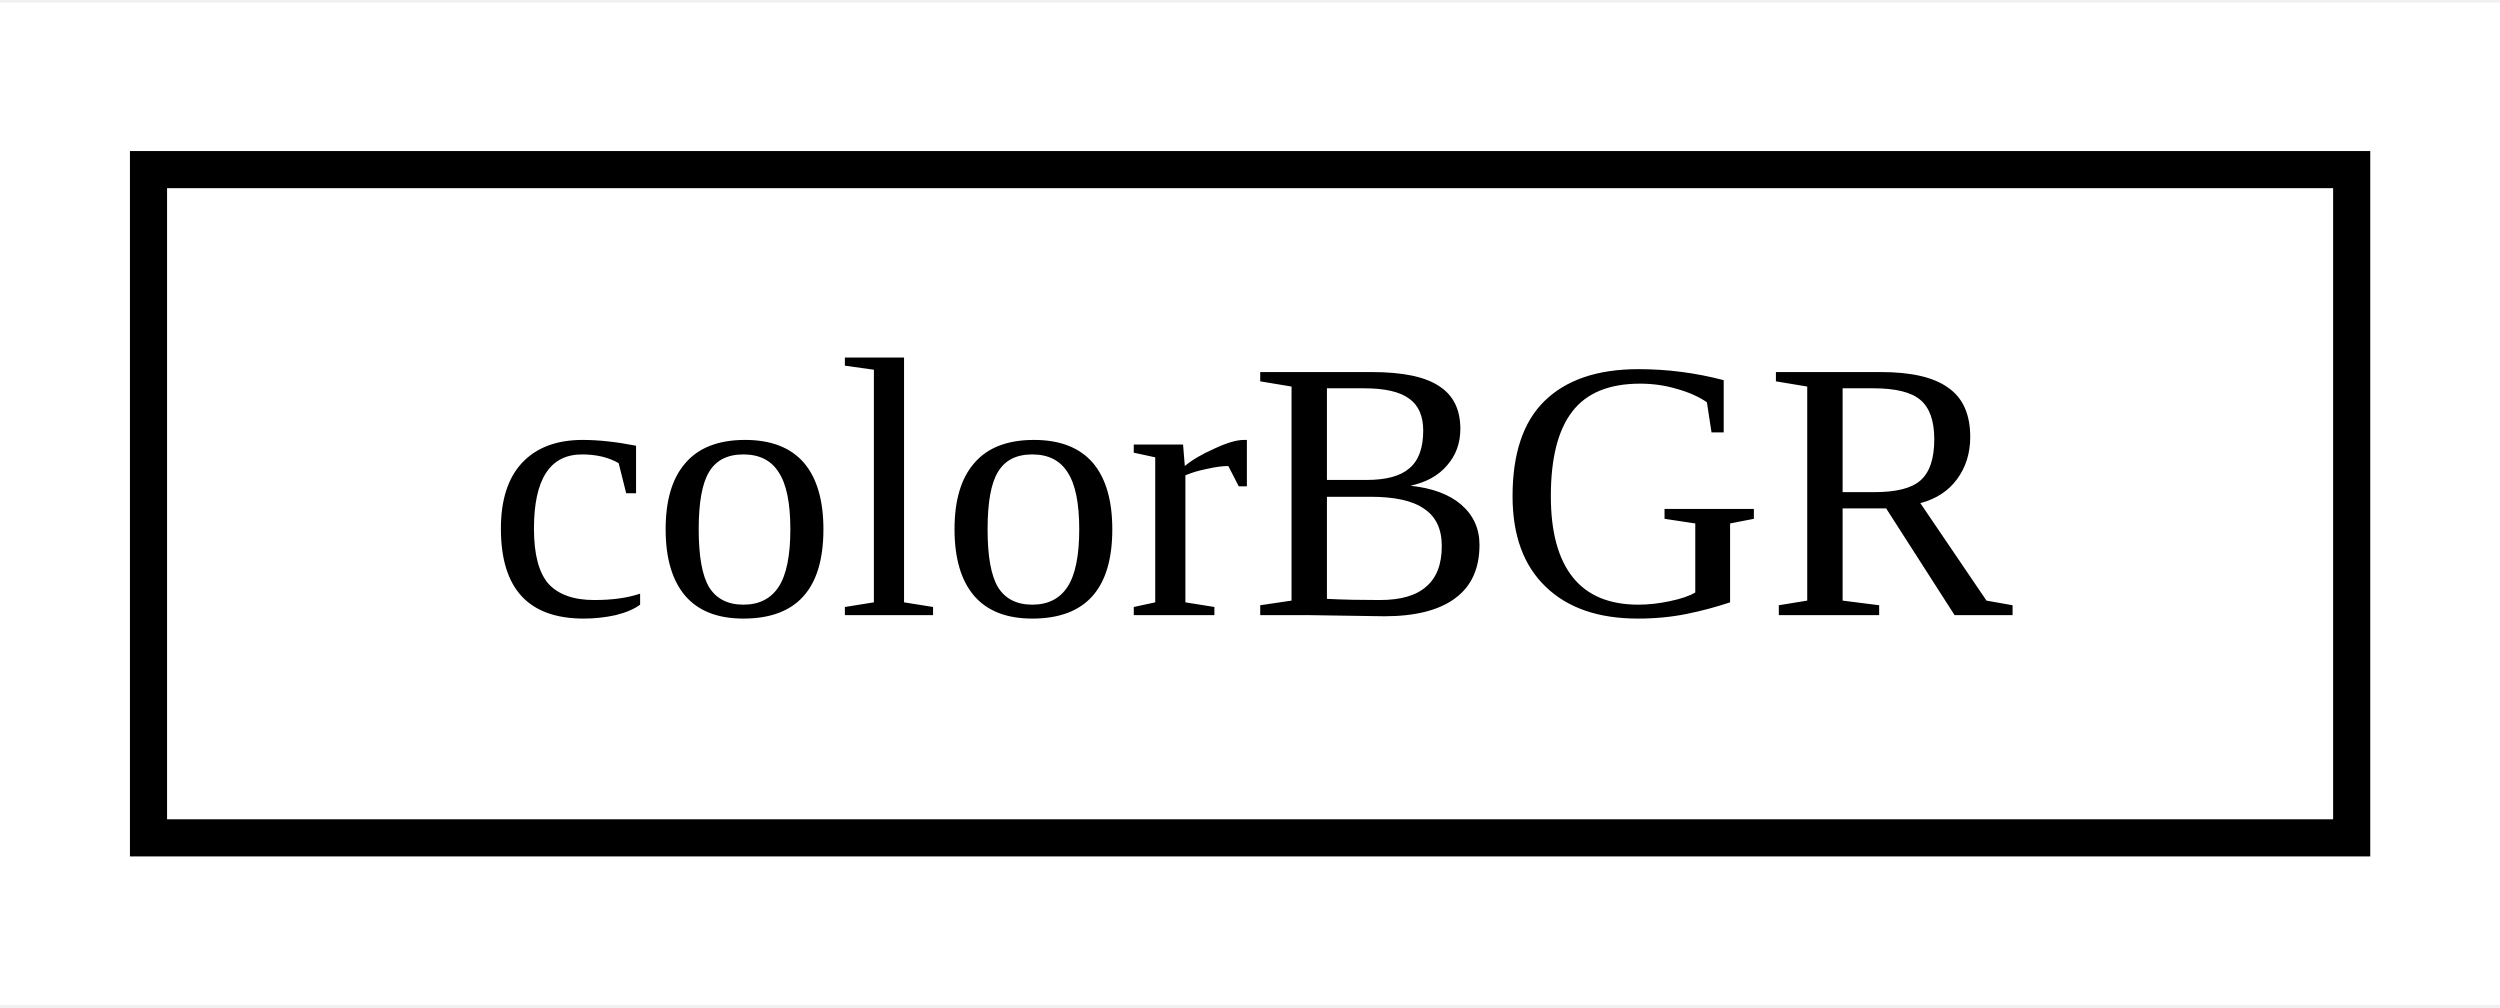
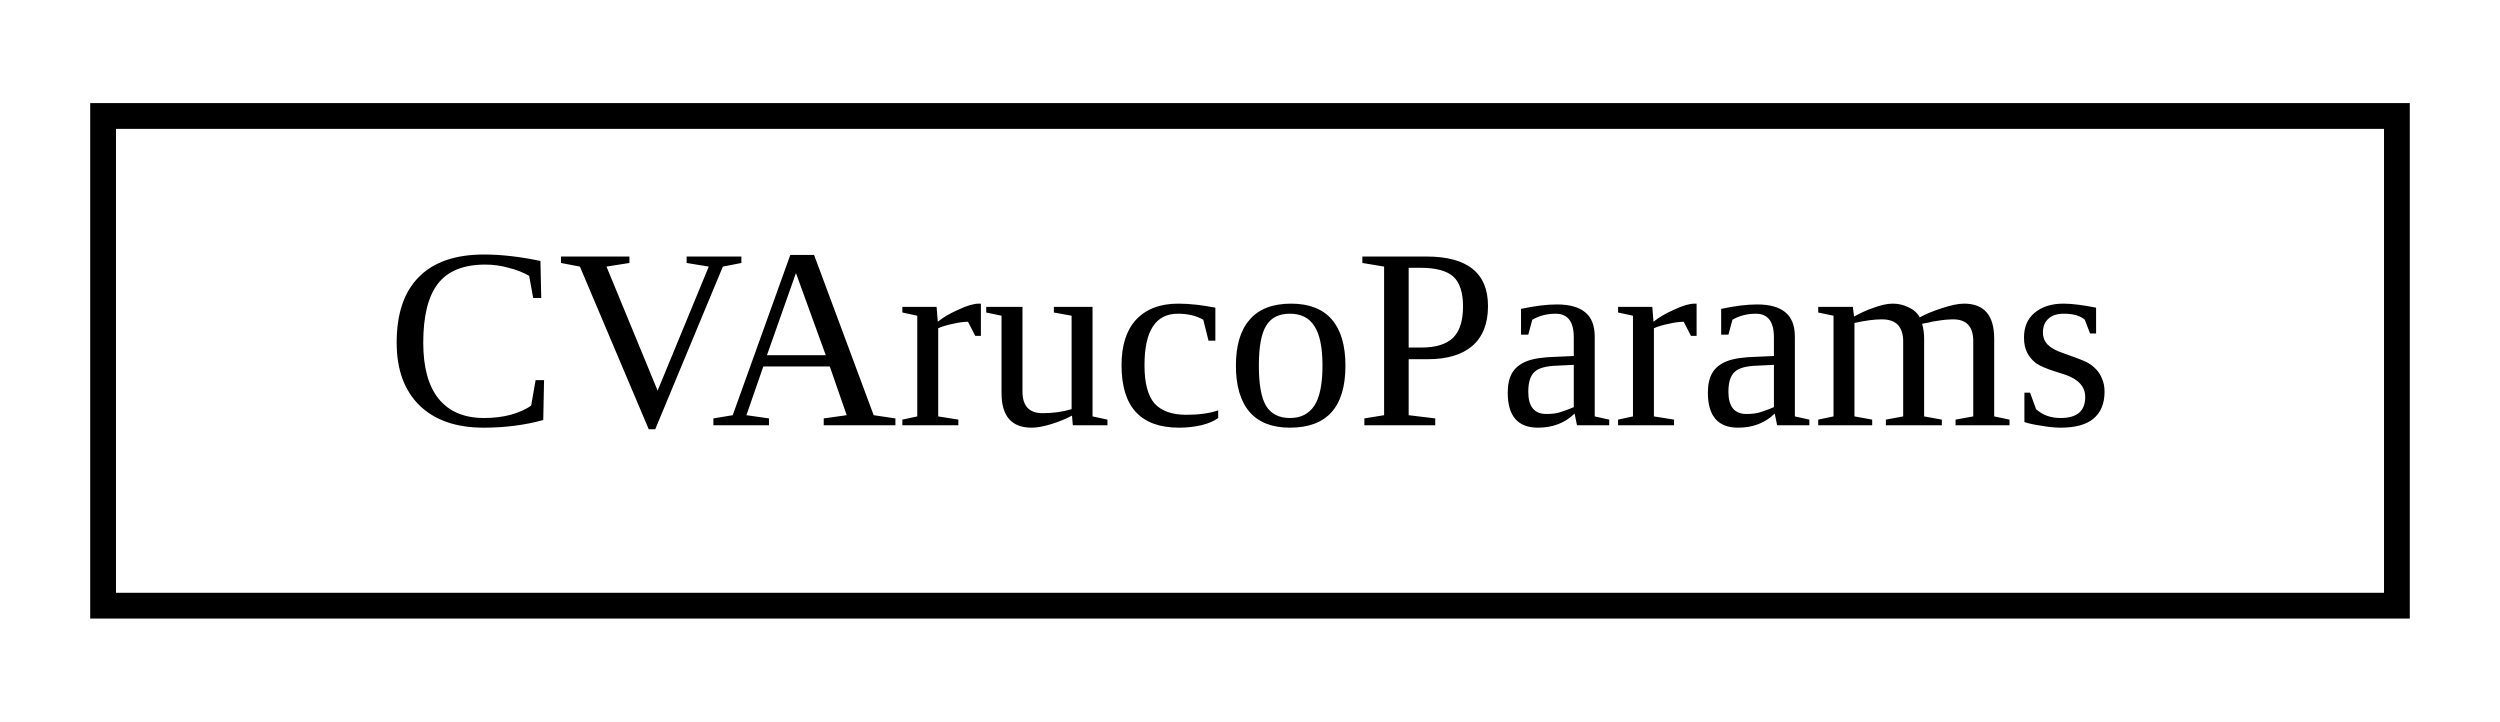
- <svg xmlns="http://www.w3.org/2000/svg" xmlns:xlink="http://www.w3.org/1999/xlink" width="67pt" height="27pt" viewBox="0.00 0.00 67.34 27.00">
-   <g id="graph0" class="graph" transform="scale(1 1) rotate(0) translate(4 23)">
-     <polygon fill="#ffffff" stroke="transparent" points="-4,4 -4,-23 63.345,-23 63.345,4 -4,4" />
+ <svg xmlns="http://www.w3.org/2000/svg" xmlns:xlink="http://www.w3.org/1999/xlink" width="97pt" height="28pt" viewBox="0.00 0.00 97.00 28.00">
+   <g id="graph0" class="graph" transform="scale(1 1) rotate(0) translate(4 24)">
+     <polygon fill="white" stroke="transparent" points="-4,4 -4,-24 93,-24 93,4 -4,4" />
    <g id="node1" class="node">
      <g id="a_node1">
-         <a xlink:href="structcolor_b_g_r.html" target="_top" xlink:title="YUV to RGB image infos. Offset value can be negative for mirrored copy.">
-           <polygon fill="#ffffff" stroke="#000000" points="0,-.5 0,-18.5 59.345,-18.5 59.345,-.5 0,-.5" />
-           <text text-anchor="middle" x="29.672" y="-6.5" font-family="Arial.ttf" font-size="10.00" fill="#000000">colorBGR</text>
+         <a xlink:href="class_c_v_aruco_params.html" target="_top" xlink:title="ArUco Paramters loaded from configuration file.">
+           <polygon fill="white" stroke="black" points="0,-0.5 0,-19.5 89,-19.5 89,-0.5 0,-0.5" />
+           <text text-anchor="middle" x="44.5" y="-7.5" font-family="Arial.ttf" font-size="10.00">CVArucoParams</text>
        </a>
      </g>
    </g>
  </g>
</svg>
